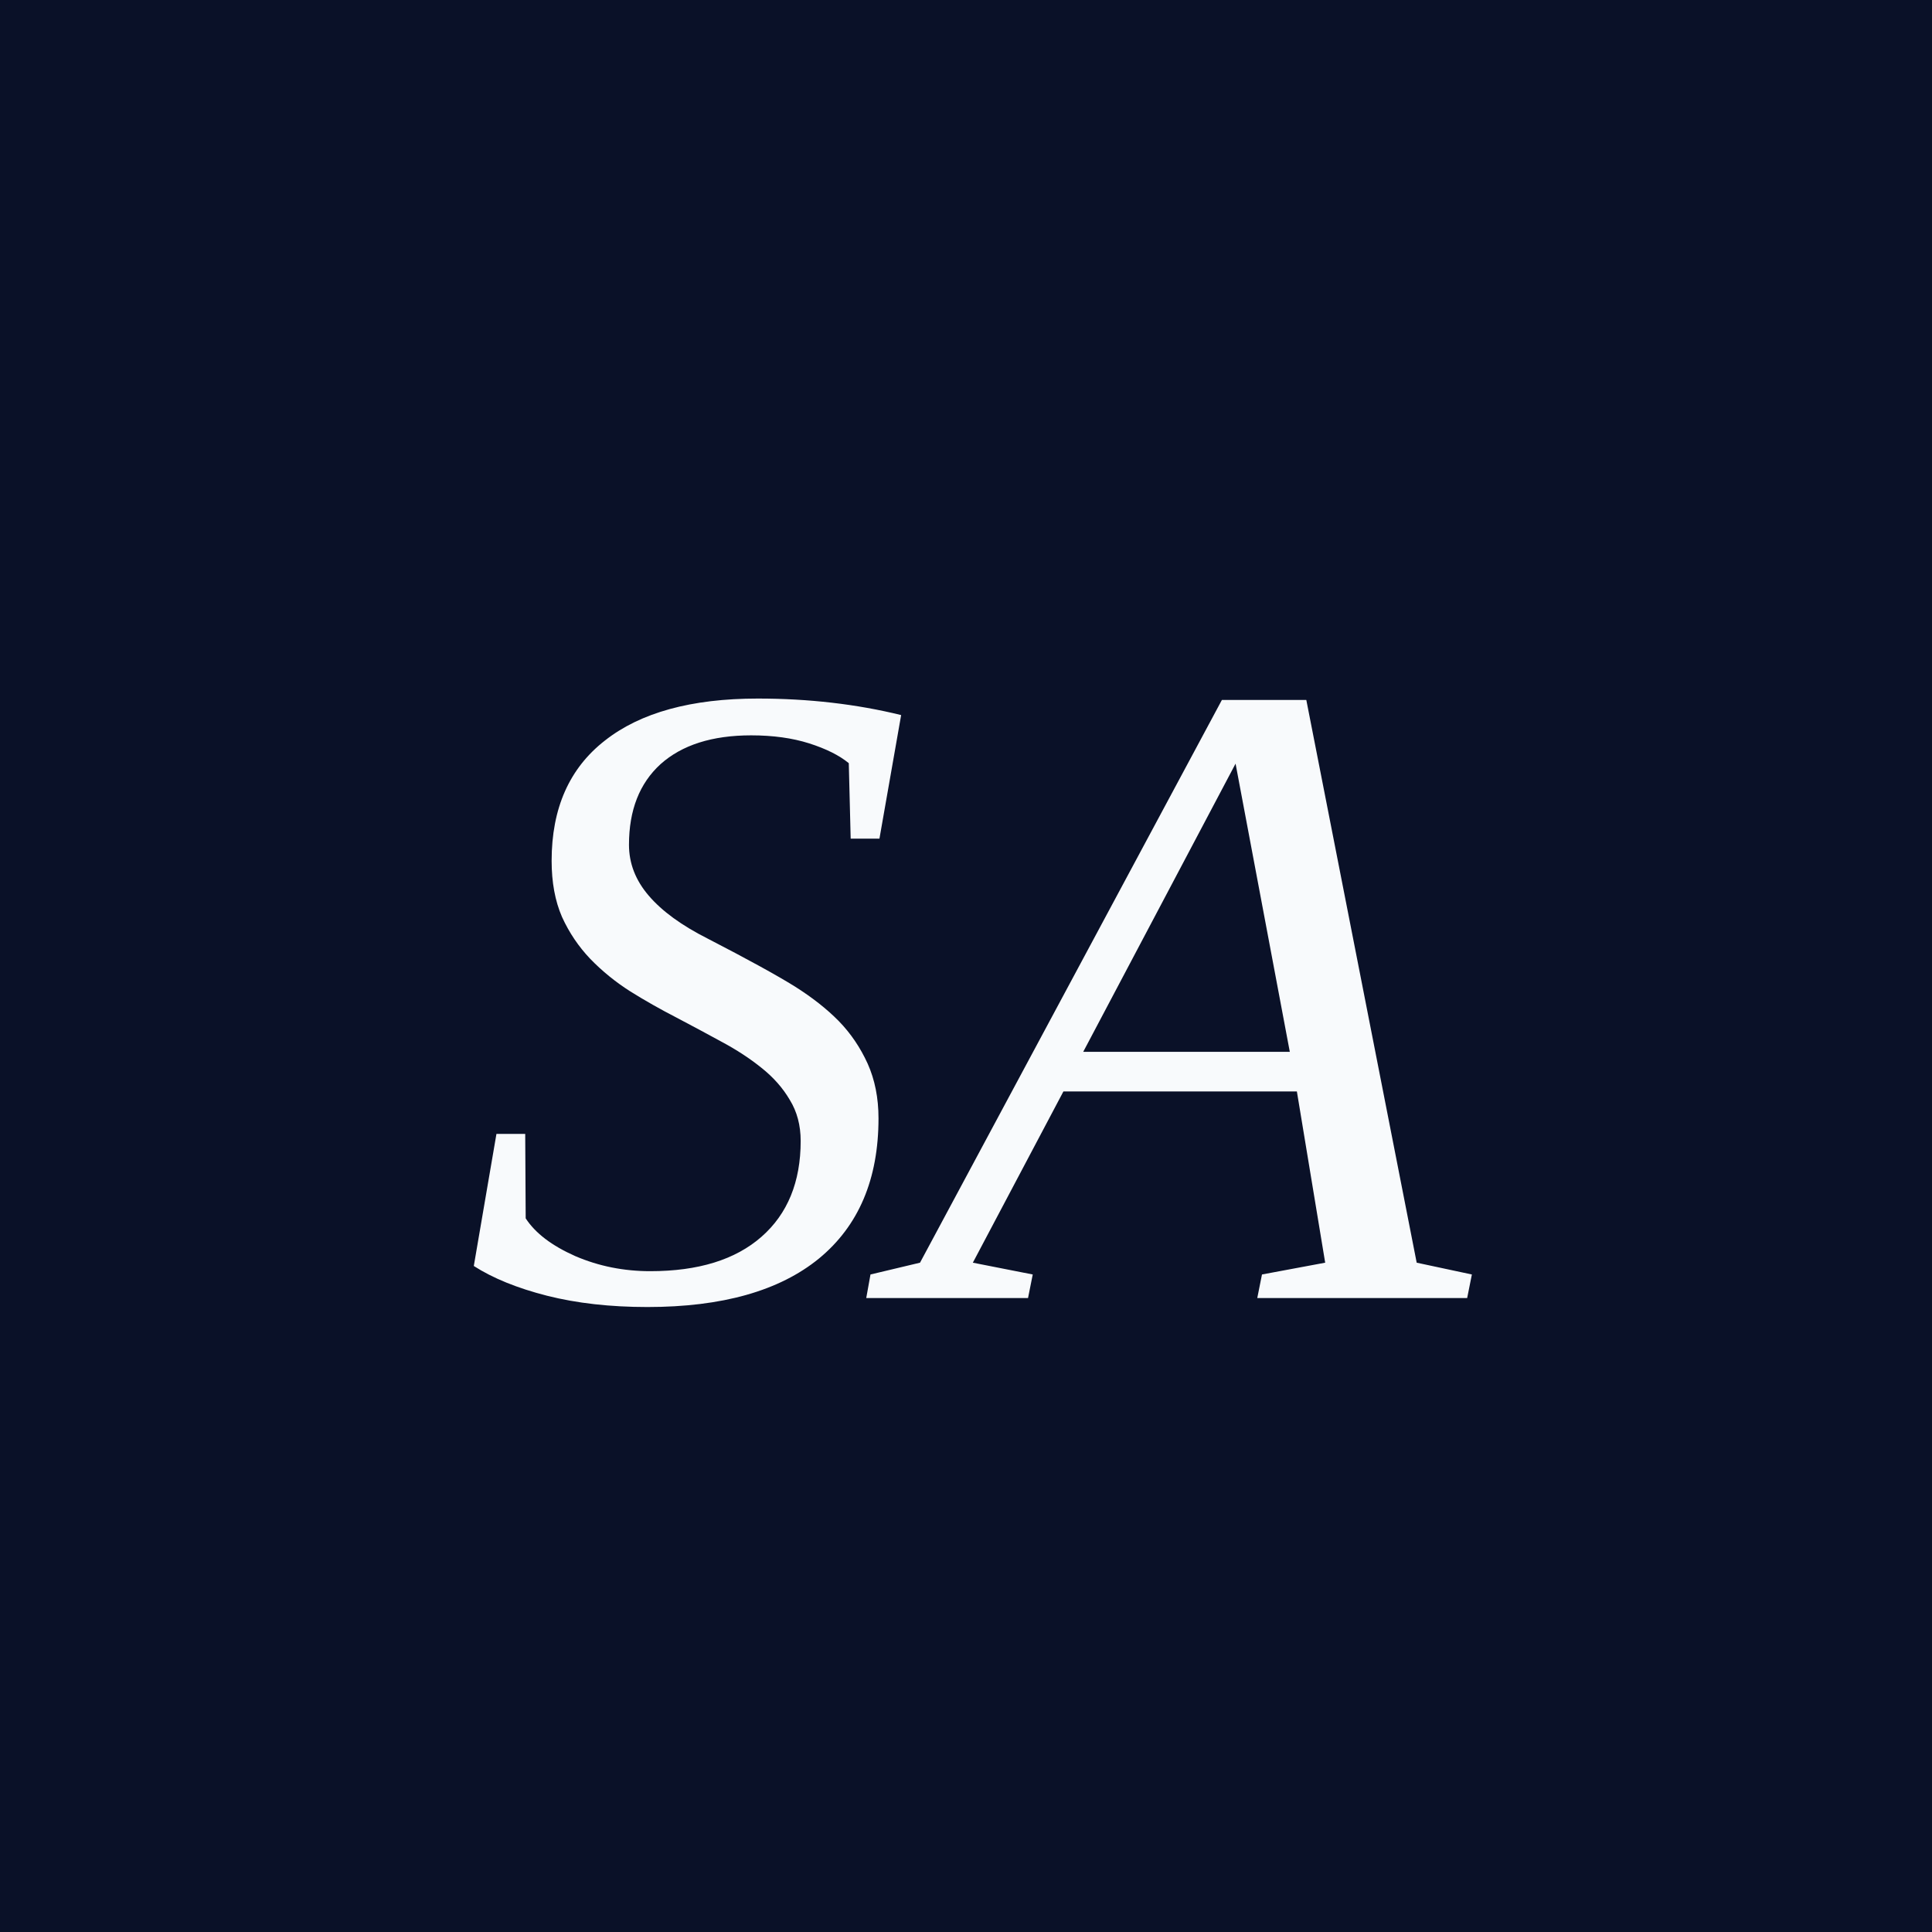
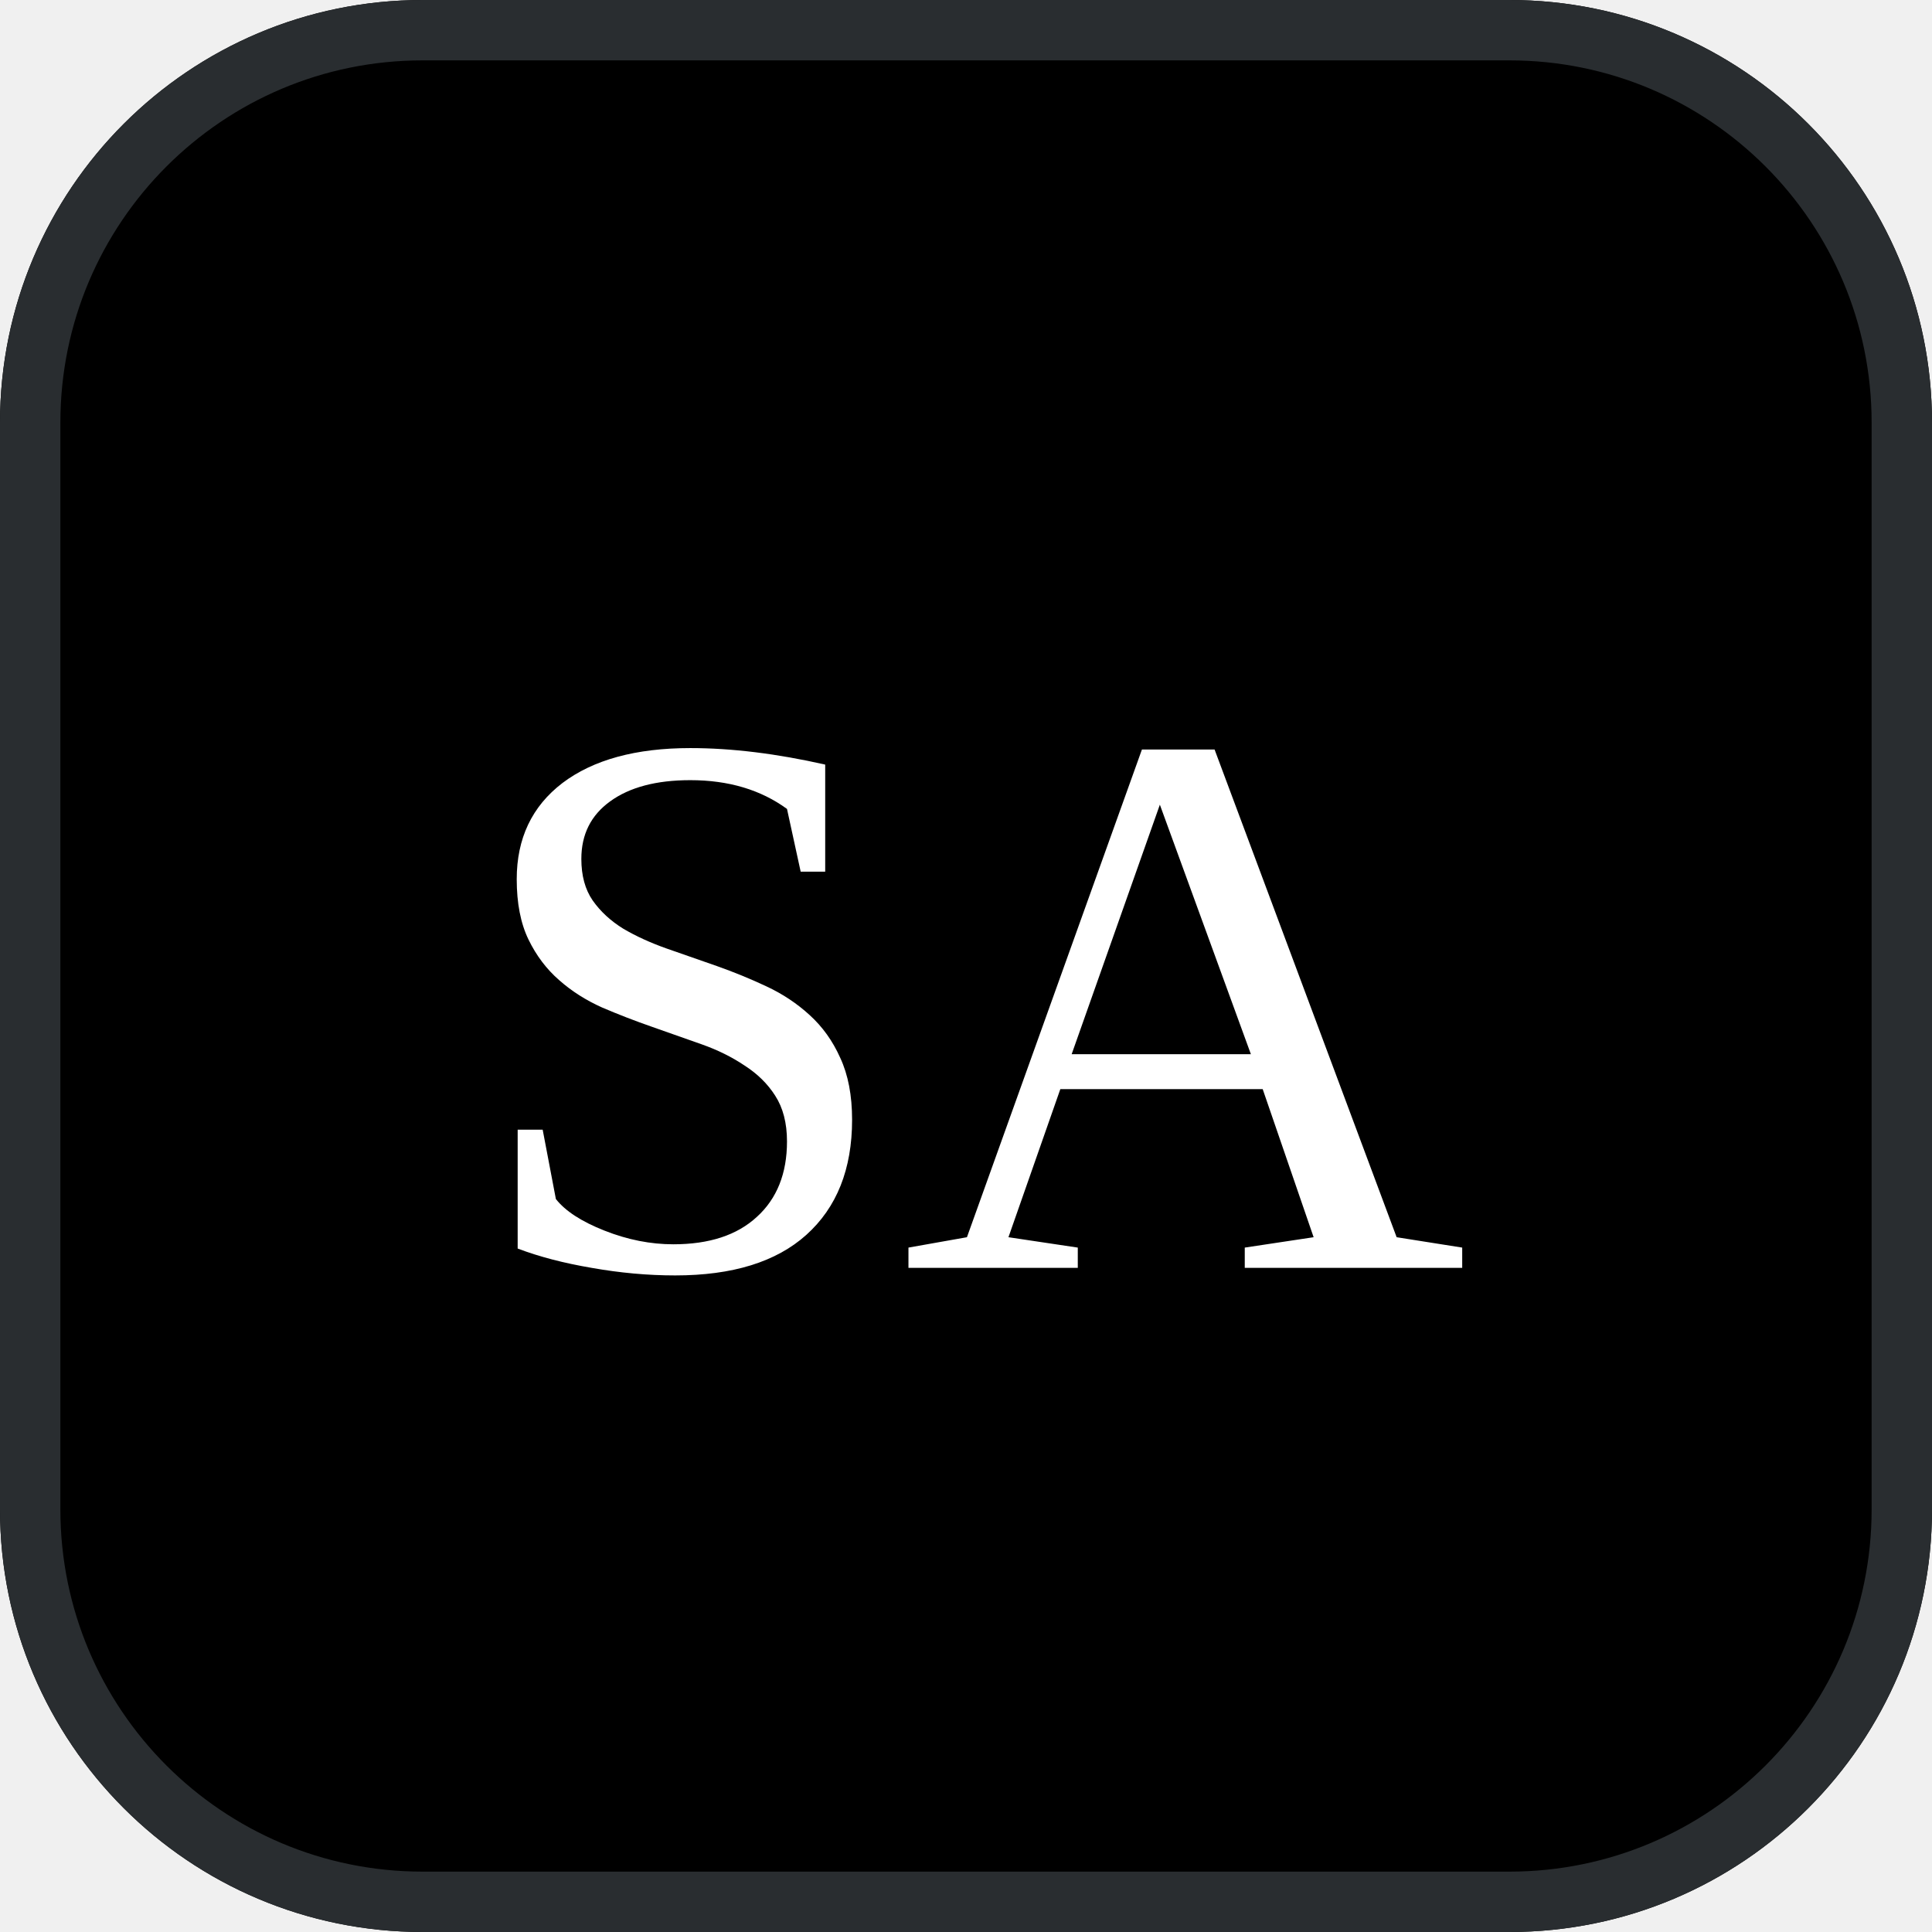
<svg xmlns="http://www.w3.org/2000/svg" viewBox="0 0 64 64">
-   <rect width="64" height="64" fill="#0A1128" />
-   <text x="32" y="43" text-anchor="middle" font-family="Georgia, 'Times New Roman', serif" font-size="30" font-style="italic" fill="#F8FAFC">SA</text>
+   <rect width="64" height="64" rx="14" fill="#000" />
+   <rect x="1" y="1" width="62" height="62" rx="13" fill="none" stroke="#292d30" stroke-width="2" />
+   <text x="32" y="42" text-anchor="middle" font-family="Georgia, 'Times New Roman', serif" font-size="26" fill="#fff">SA</text>
</svg>
